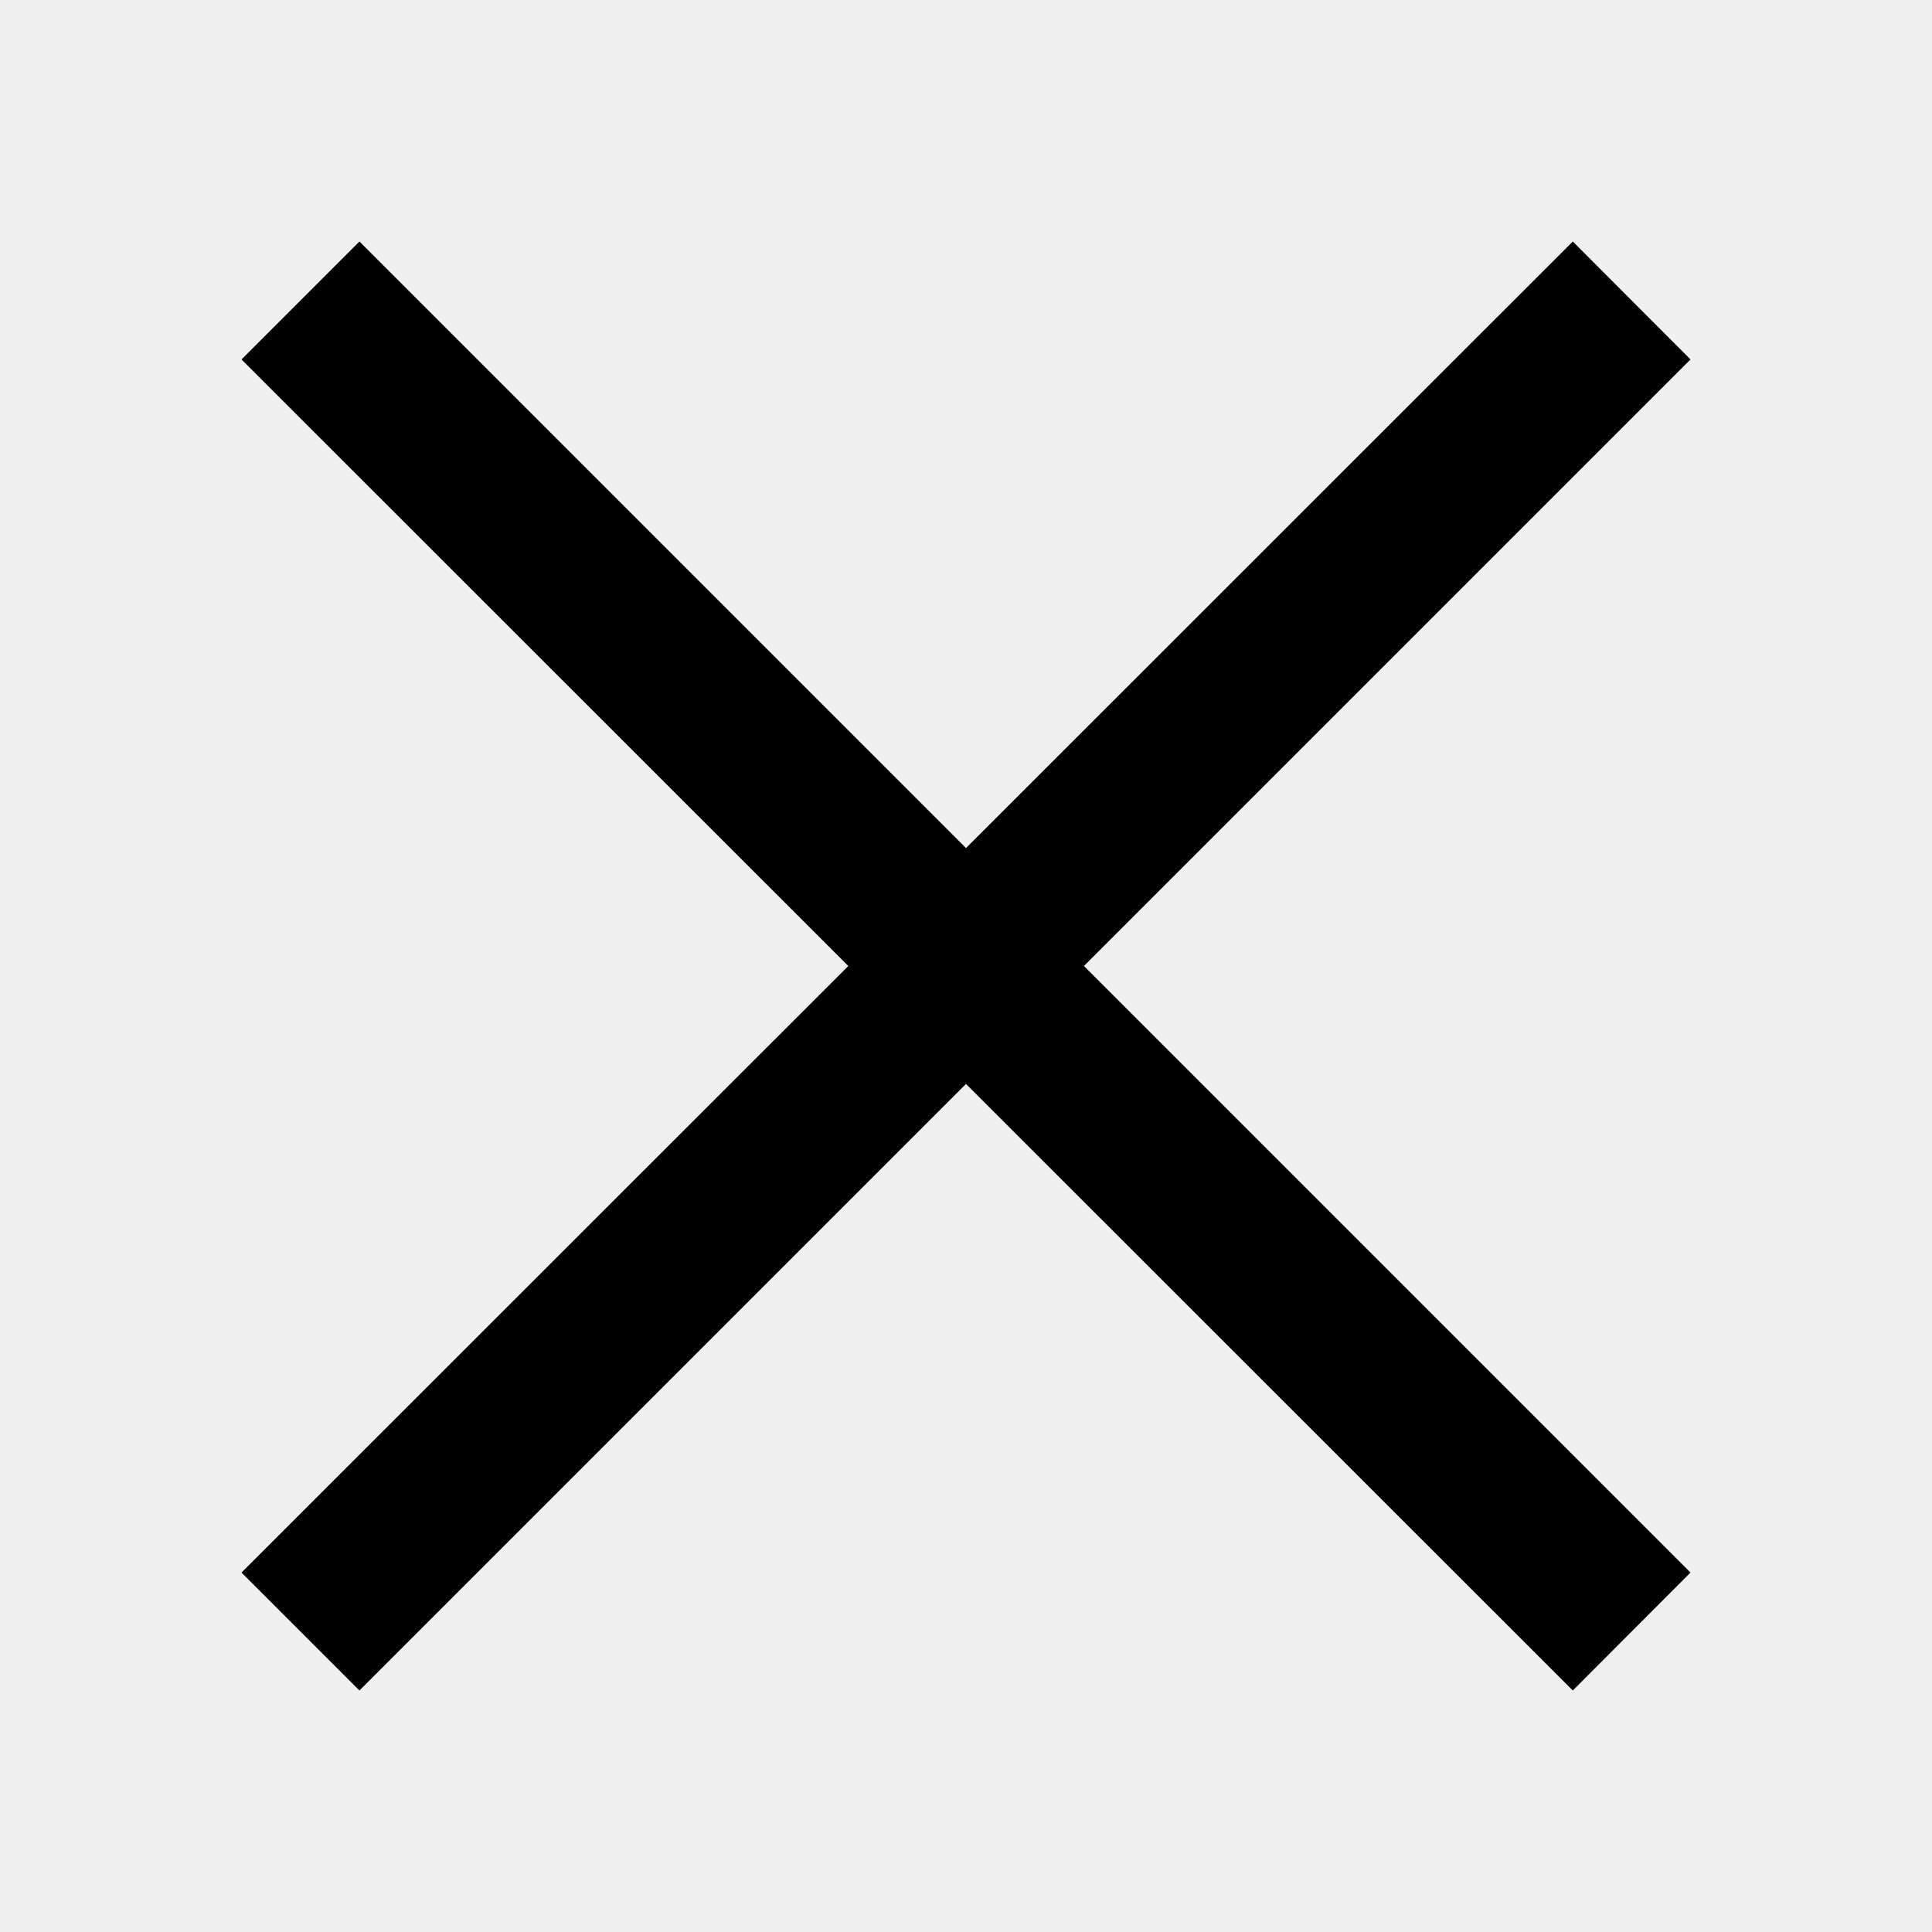
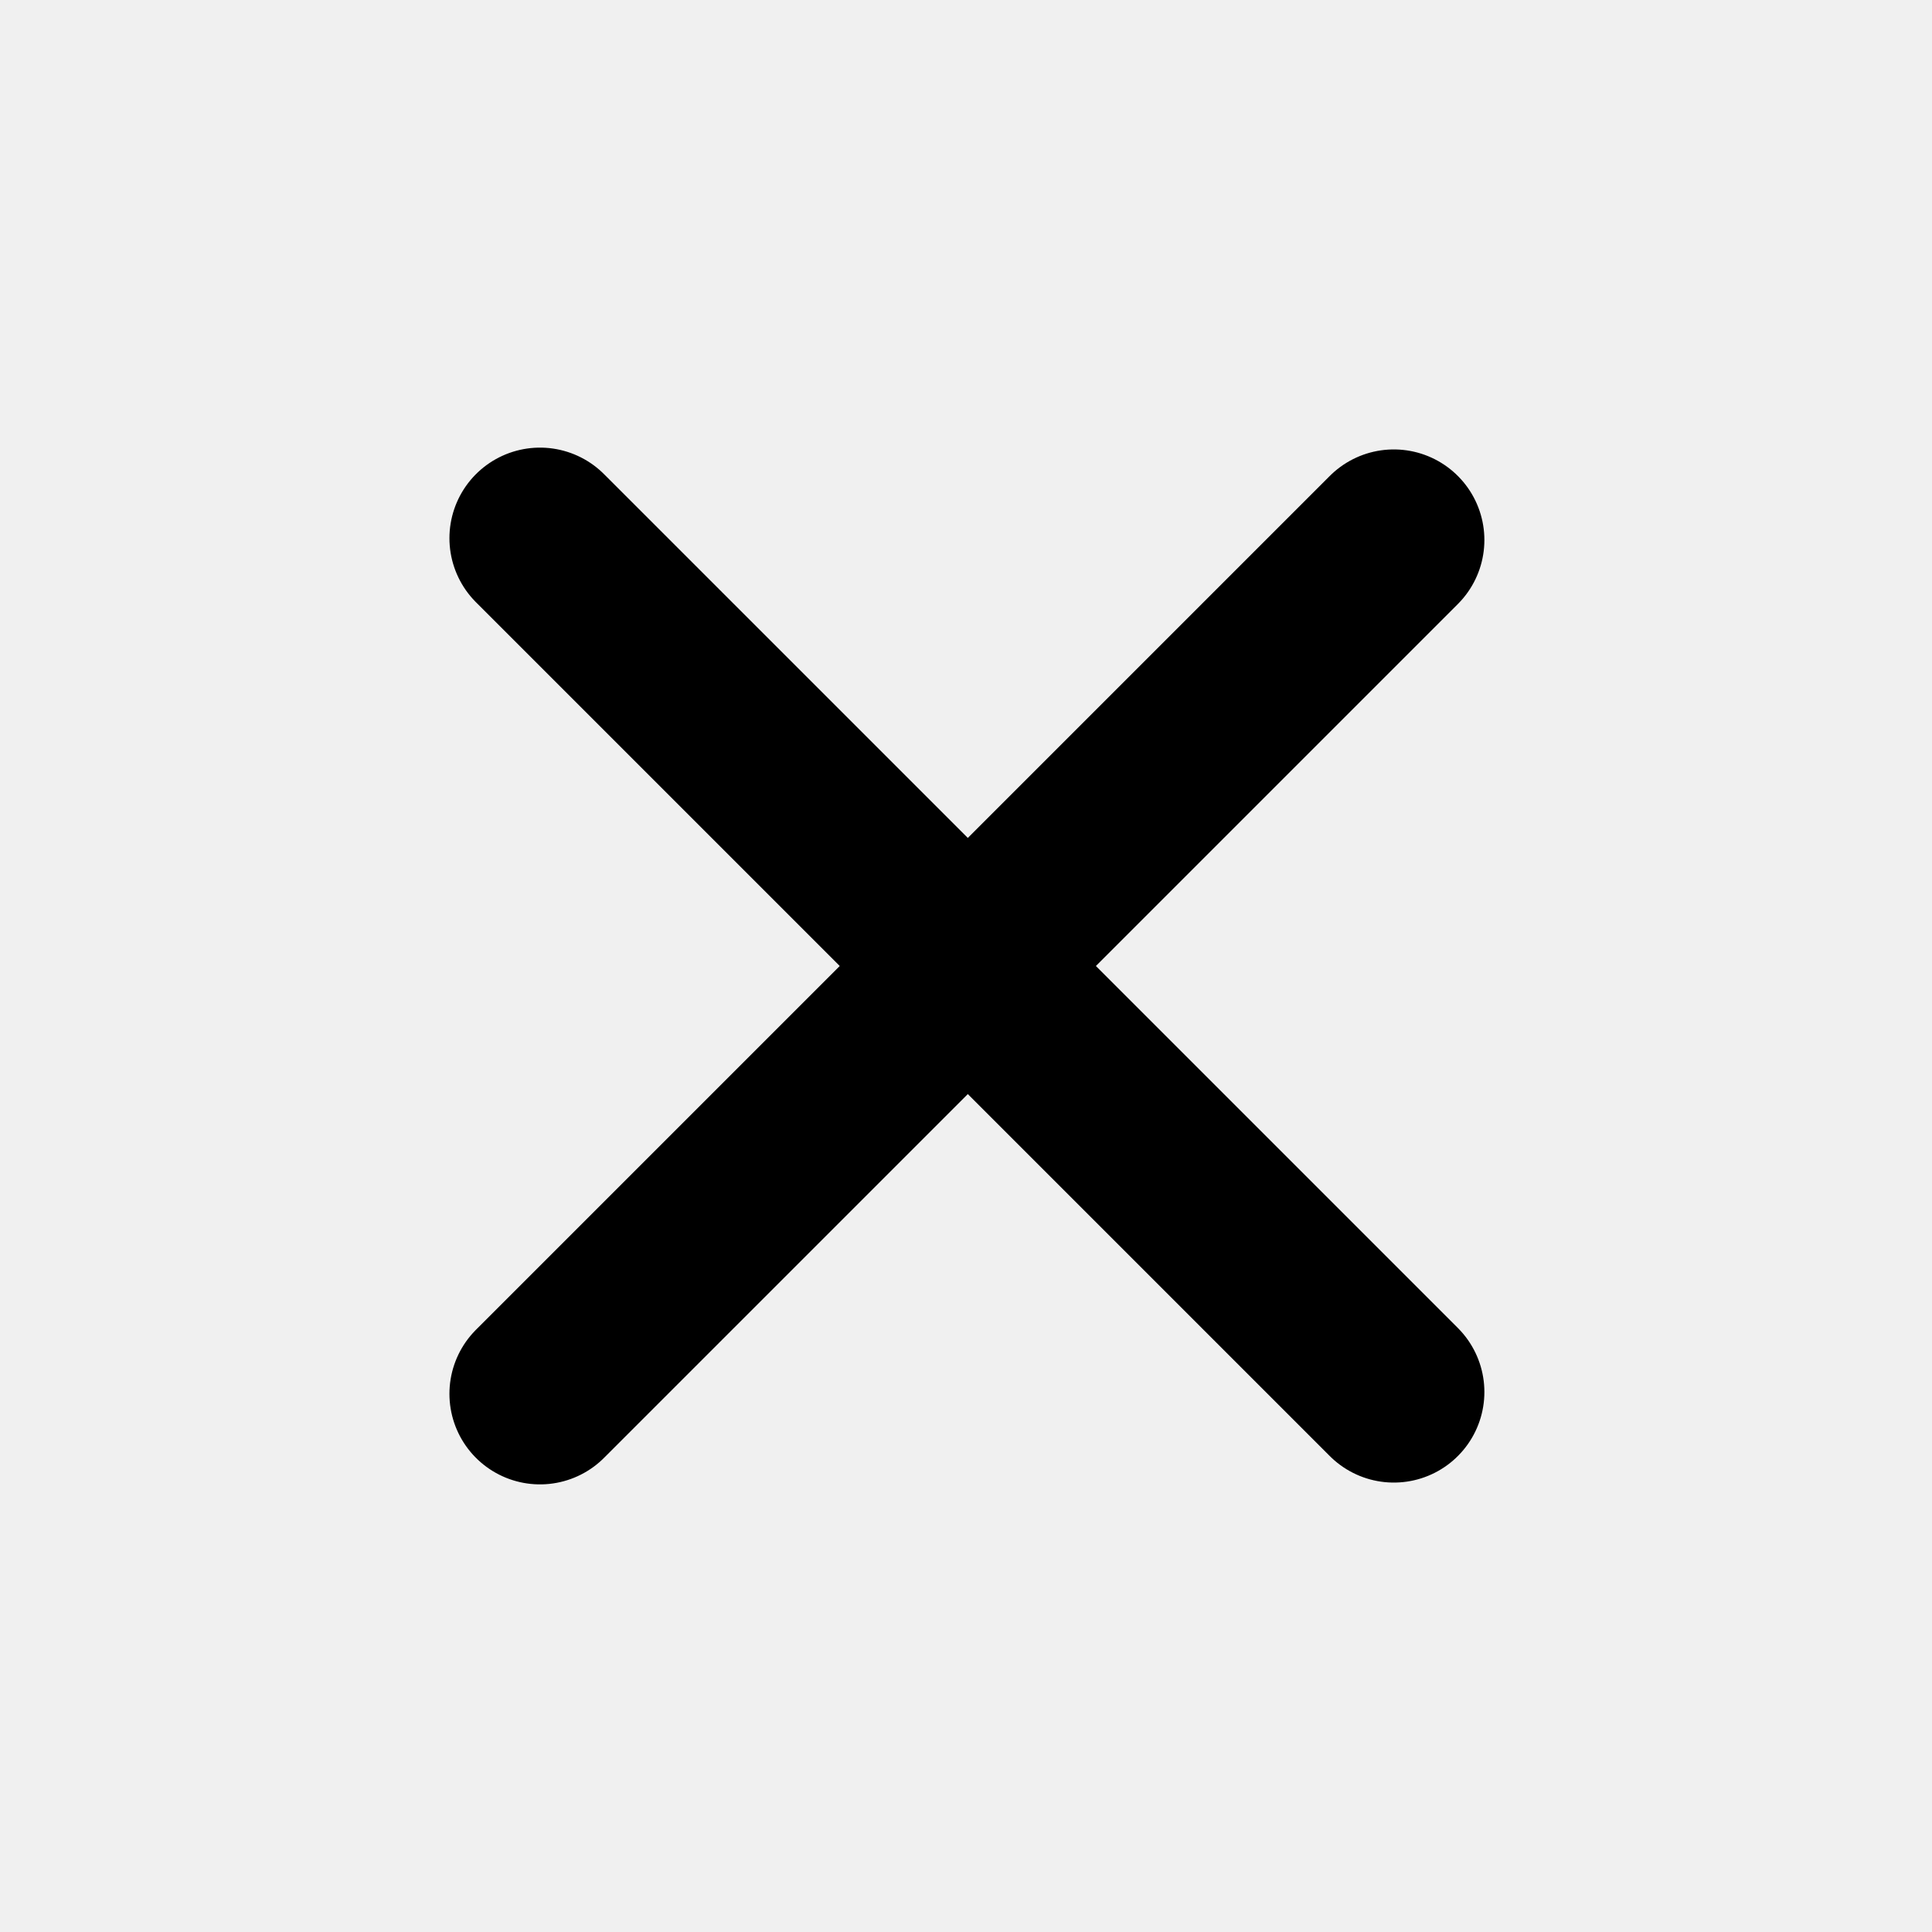
- <svg xmlns="http://www.w3.org/2000/svg" width="24" height="24" viewBox="0 0 24 24" fill="none">
-   <mask id="mask0_588_4198" style="mask-type:alpha" maskUnits="userSpaceOnUse" x="3" y="3" width="18" height="18">
-     <path d="M21 4.465L19.538 3L12 10.535L4.465 3L3 4.465L10.538 12L3 19.535L4.465 21L12 13.465L19.538 21L21 19.535L13.465 12L21 4.465Z" fill="white" />
-   </mask>
-   <g mask="url(#mask0_588_4198)">
-     <path d="M21 4.465L19.538 3L12 10.535L4.465 3L3 4.465L10.538 12L3 19.535L4.465 21L12 13.465L19.538 21L21 19.535L13.465 12L21 4.465Z" fill="black" />
-     <path d="M24 0H0V24H24V0Z" fill="black" />
-   </g>
+ <svg xmlns="http://www.w3.org/2000/svg" width="24" height="24" viewBox="0 0 16 16" fill="none">
+   <path d="M11.543 4.472L4.472 11.543M11.543 11.528L4.472 4.457" stroke="currentColor" stroke-width="1.5" stroke-linecap="round" stroke-linejoin="round" />
</svg>
